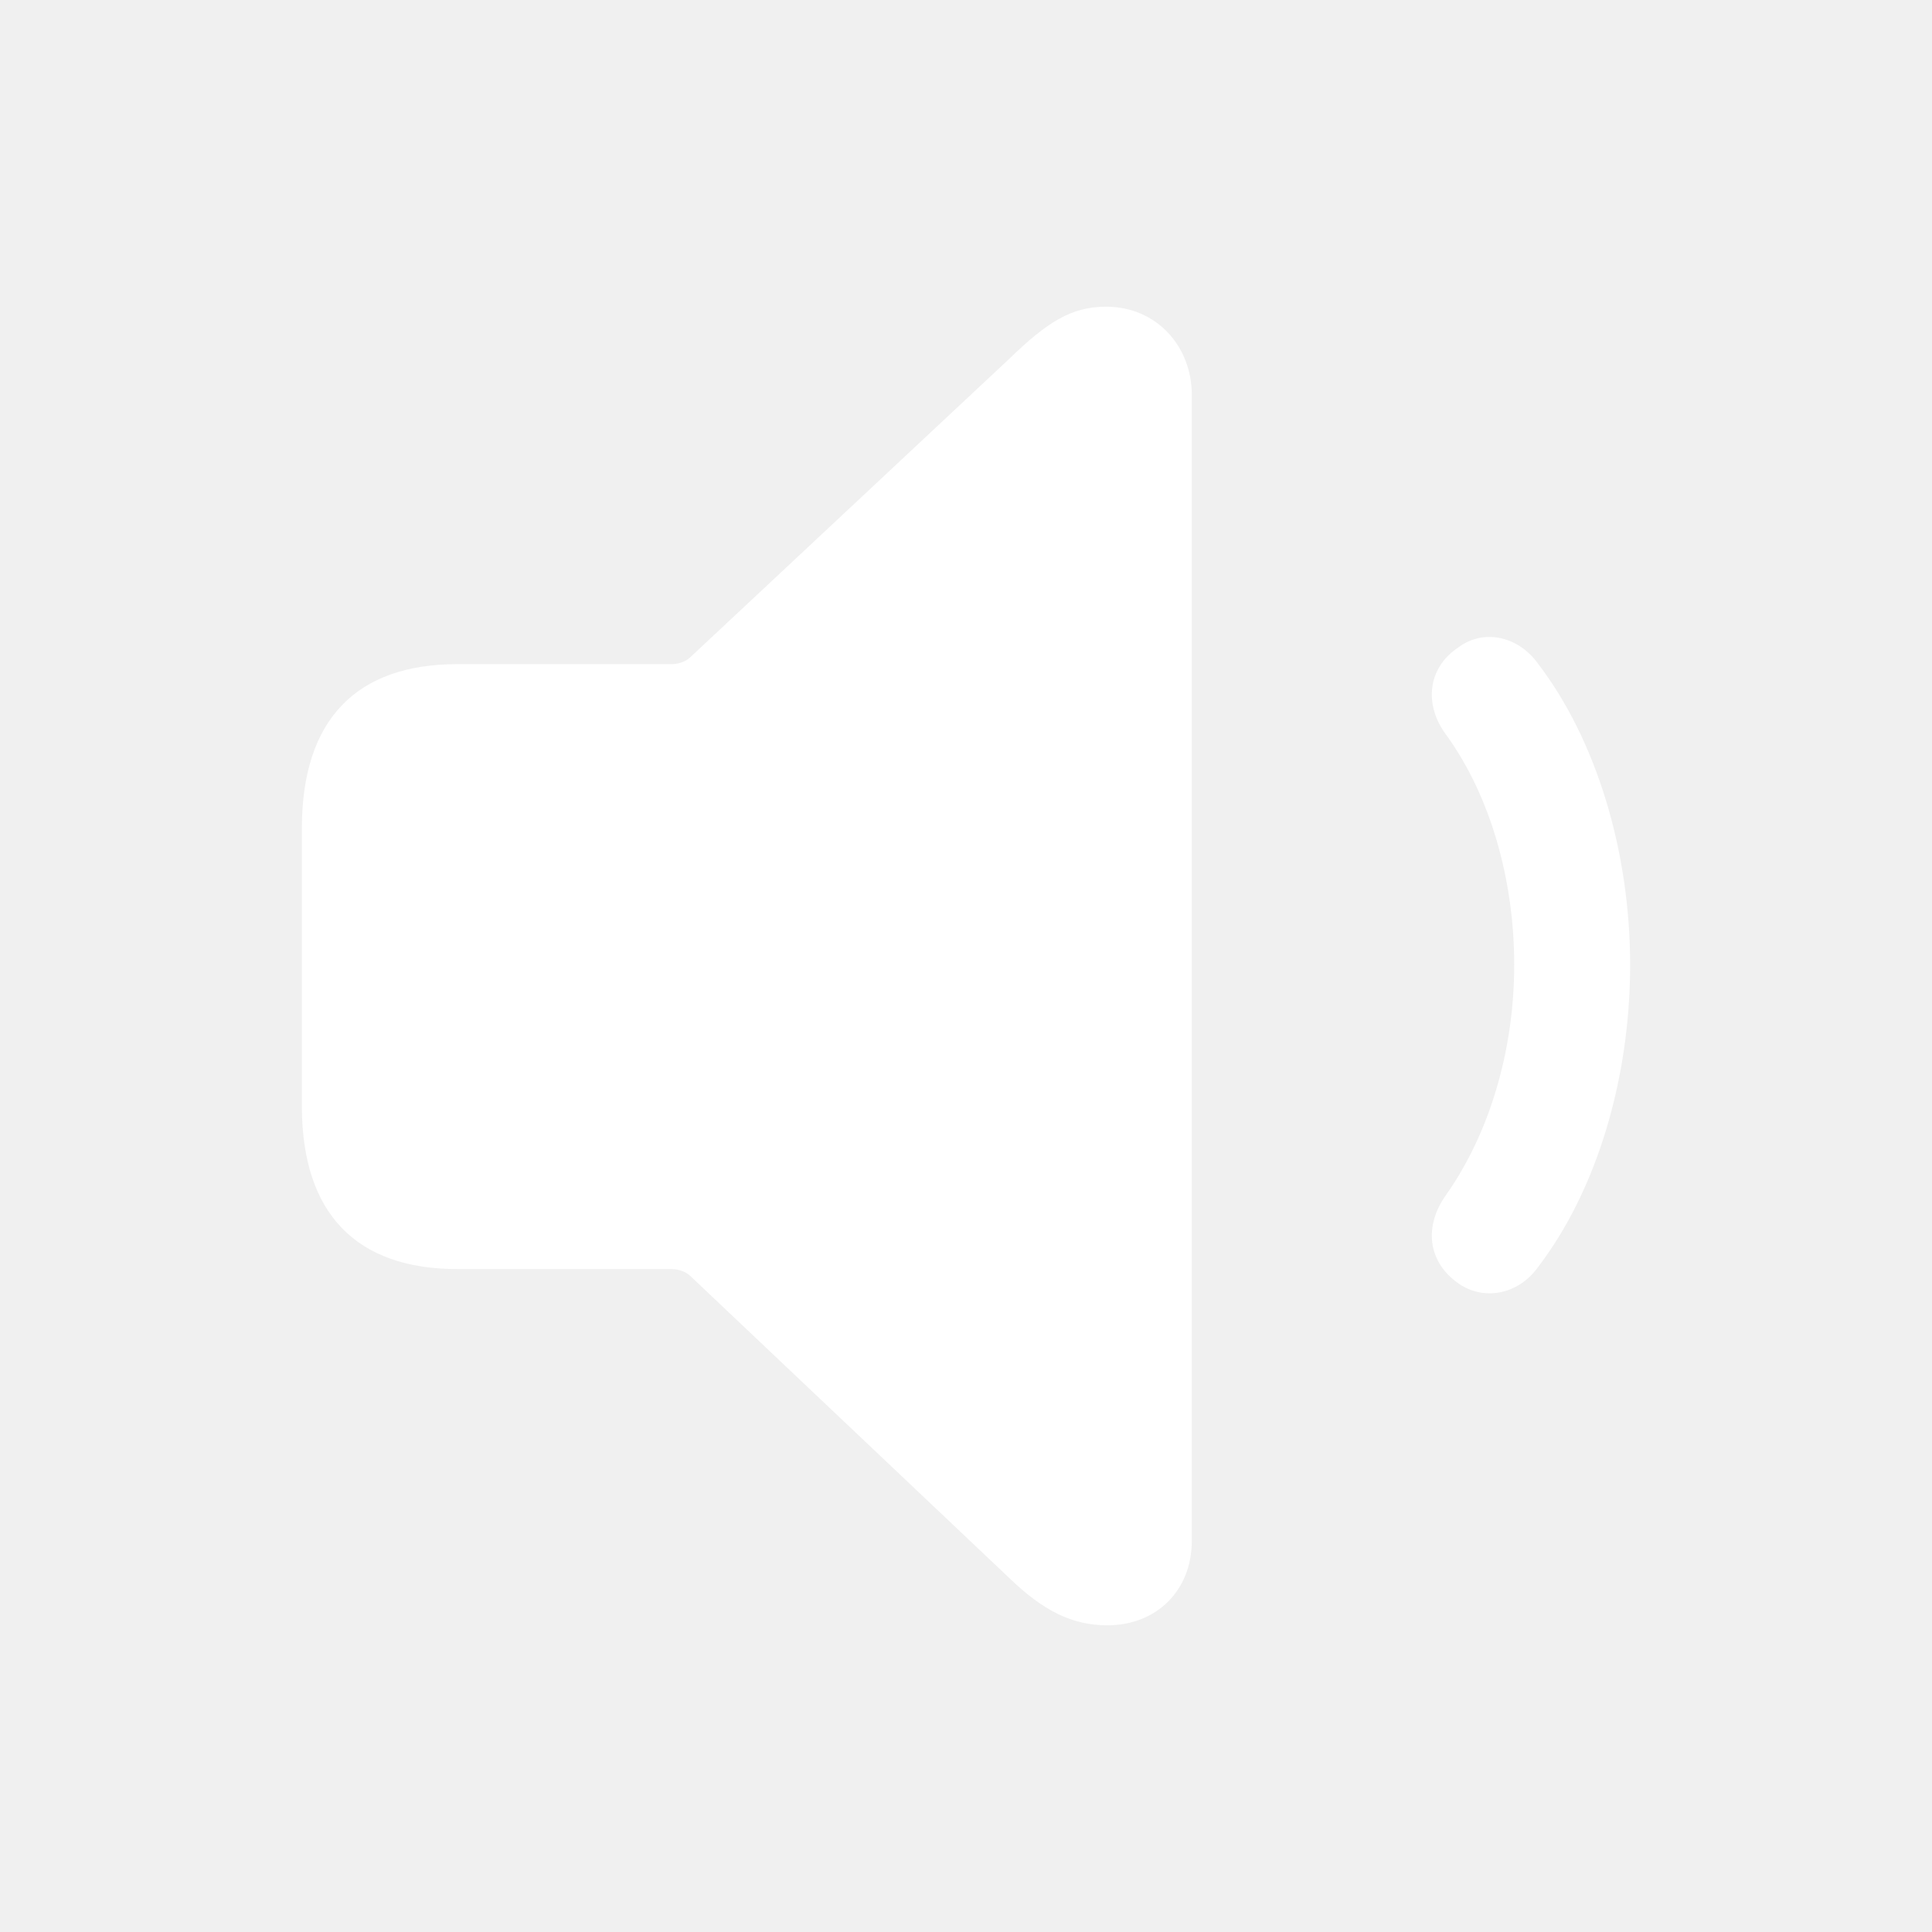
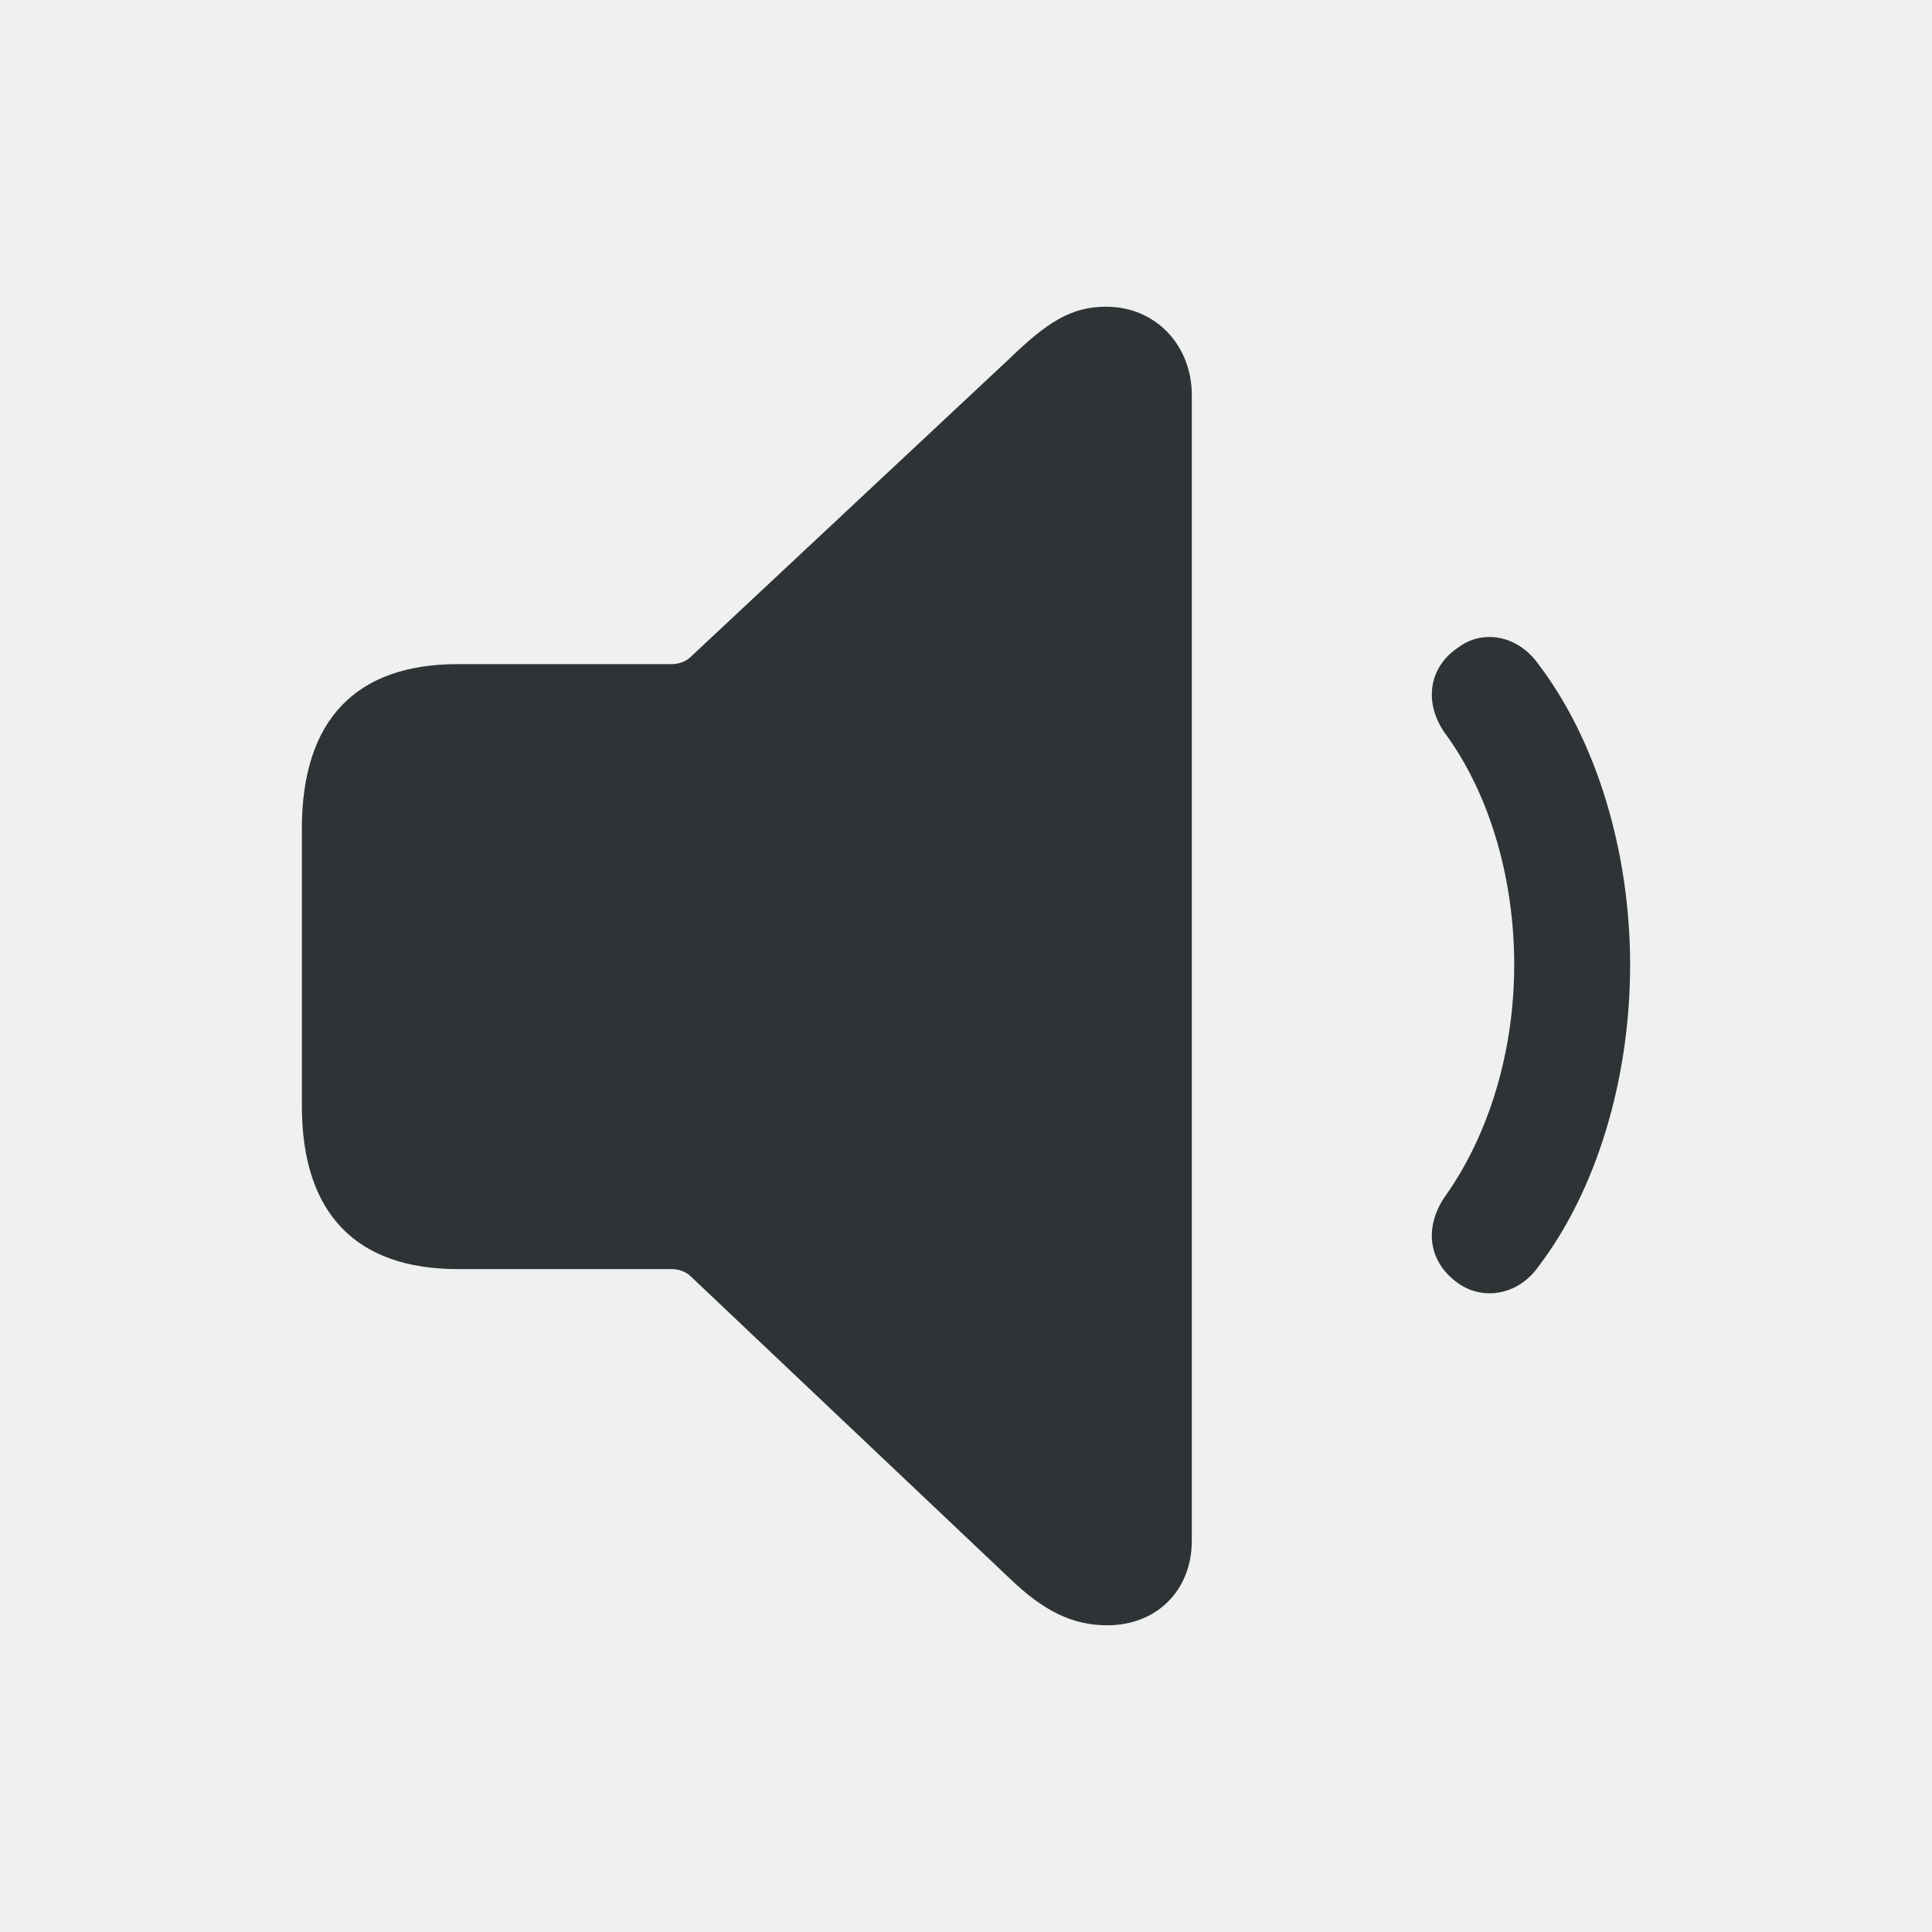
<svg xmlns="http://www.w3.org/2000/svg" width="16" height="16" viewBox="0 0 16 16">
-   <path class="warning" d="M9.17 13.46C9.58 13.46 9.87 13.17 9.87 12.76V3.27C9.87 2.87 9.58 2.54 9.16 2.54C8.87 2.54 8.67 2.67 8.36 2.97L5.72 5.44C5.68 5.48 5.62 5.5 5.56 5.5H3.79C2.95 5.5 2.5 5.96 2.5 6.86V9.16C2.5 10.05 2.95 10.51 3.79 10.51H5.56C5.62 10.51 5.68 10.53 5.72 10.57L8.36 13.07C8.64 13.34 8.88 13.46 9.17 13.46ZM12.08 10.63C12.28 10.77 12.57 10.73 12.74 10.49C13.22 9.86 13.5 8.94 13.5 7.99C13.5 7.05 13.22 6.13 12.74 5.5C12.57 5.26 12.28 5.21 12.08 5.36C11.82 5.53 11.79 5.84 11.98 6.09C12.34 6.59 12.54 7.28 12.54 7.99C12.54 8.71 12.33 9.39 11.98 9.89C11.79 10.15 11.82 10.45 12.08 10.63Z" fill="#ffffff" />
+   <path d="M9.17 13.46C9.58 13.46 9.87 13.17 9.87 12.76V3.27C9.87 2.87 9.58 2.54 9.16 2.54C8.87 2.54 8.67 2.67 8.36 2.97L5.72 5.44C5.68 5.48 5.62 5.5 5.56 5.5H3.79C2.95 5.5 2.5 5.96 2.5 6.86V9.16C2.5 10.05 2.95 10.51 3.79 10.51H5.56C5.62 10.51 5.68 10.53 5.72 10.57L8.36 13.07C8.64 13.34 8.88 13.46 9.17 13.46ZM12.08 10.63C12.28 10.77 12.57 10.73 12.74 10.49C13.22 9.86 13.5 8.94 13.5 7.99C13.5 7.05 13.22 6.13 12.74 5.5C12.57 5.26 12.28 5.21 12.08 5.36C11.82 5.53 11.79 5.84 11.98 6.09C12.34 6.59 12.54 7.28 12.54 7.99C12.54 8.71 12.33 9.39 11.98 9.89C11.79 10.15 11.82 10.45 12.08 10.63Z" fill="#2e3436" />
</svg>
